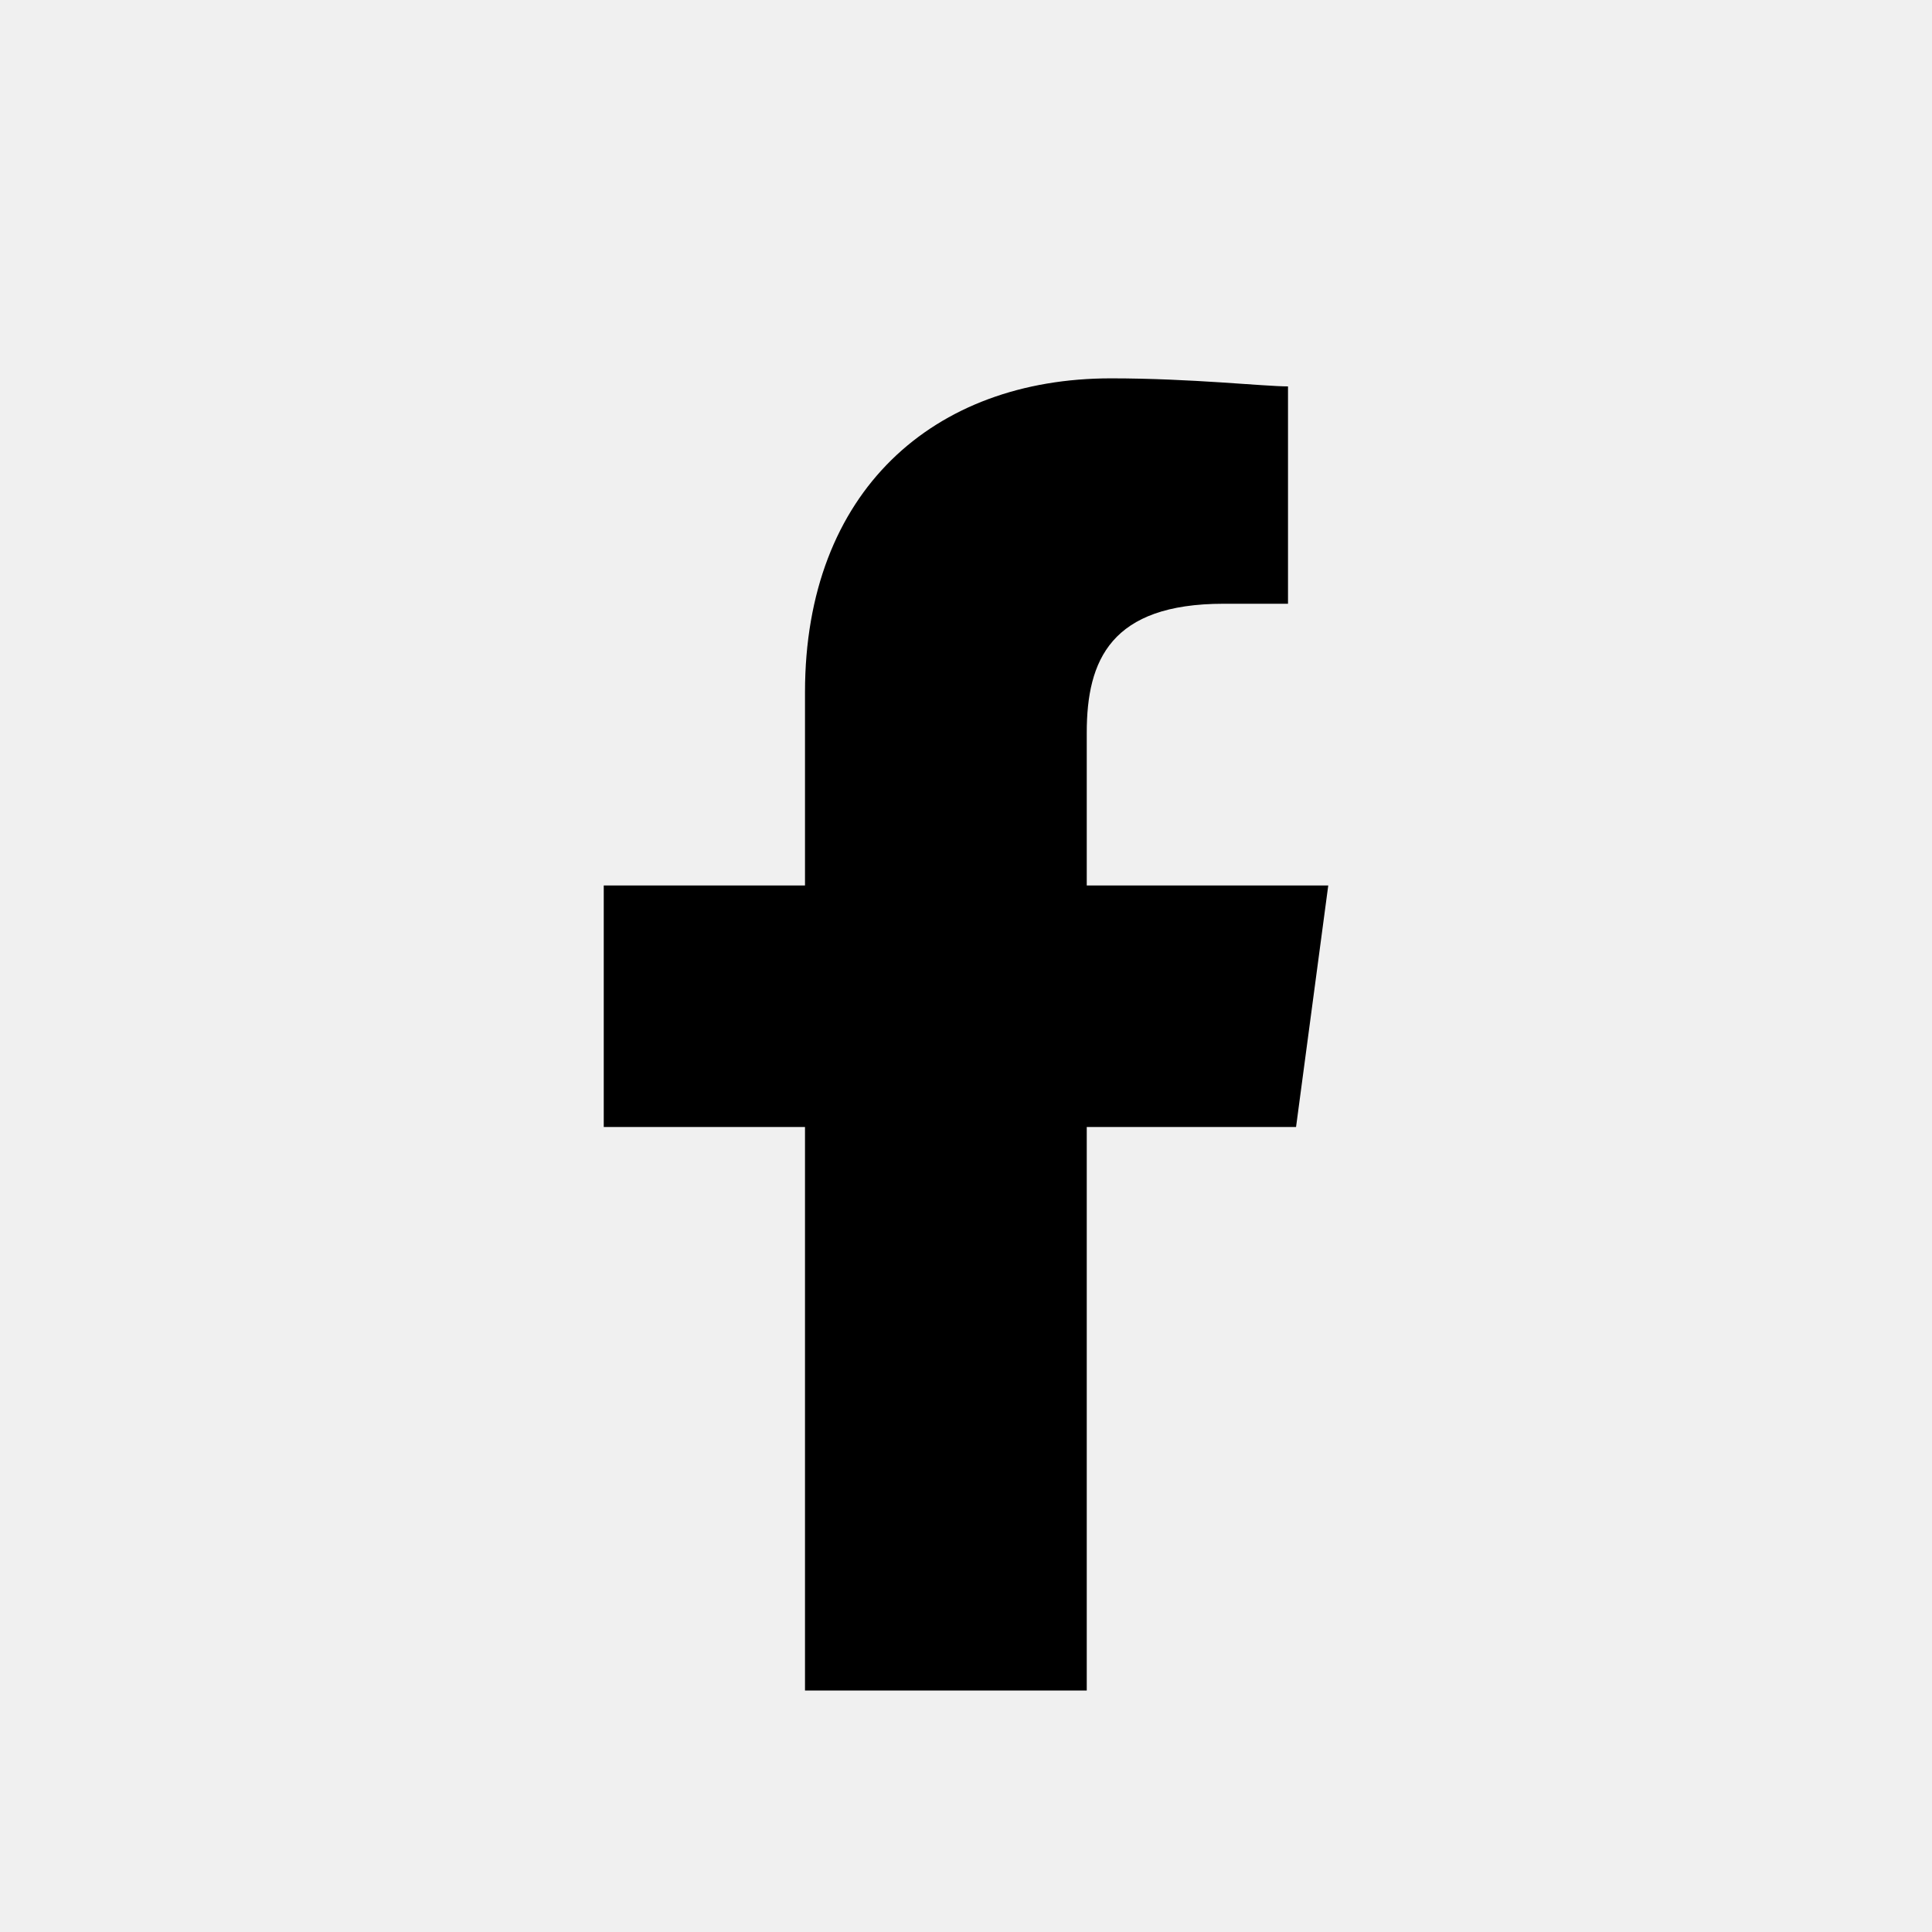
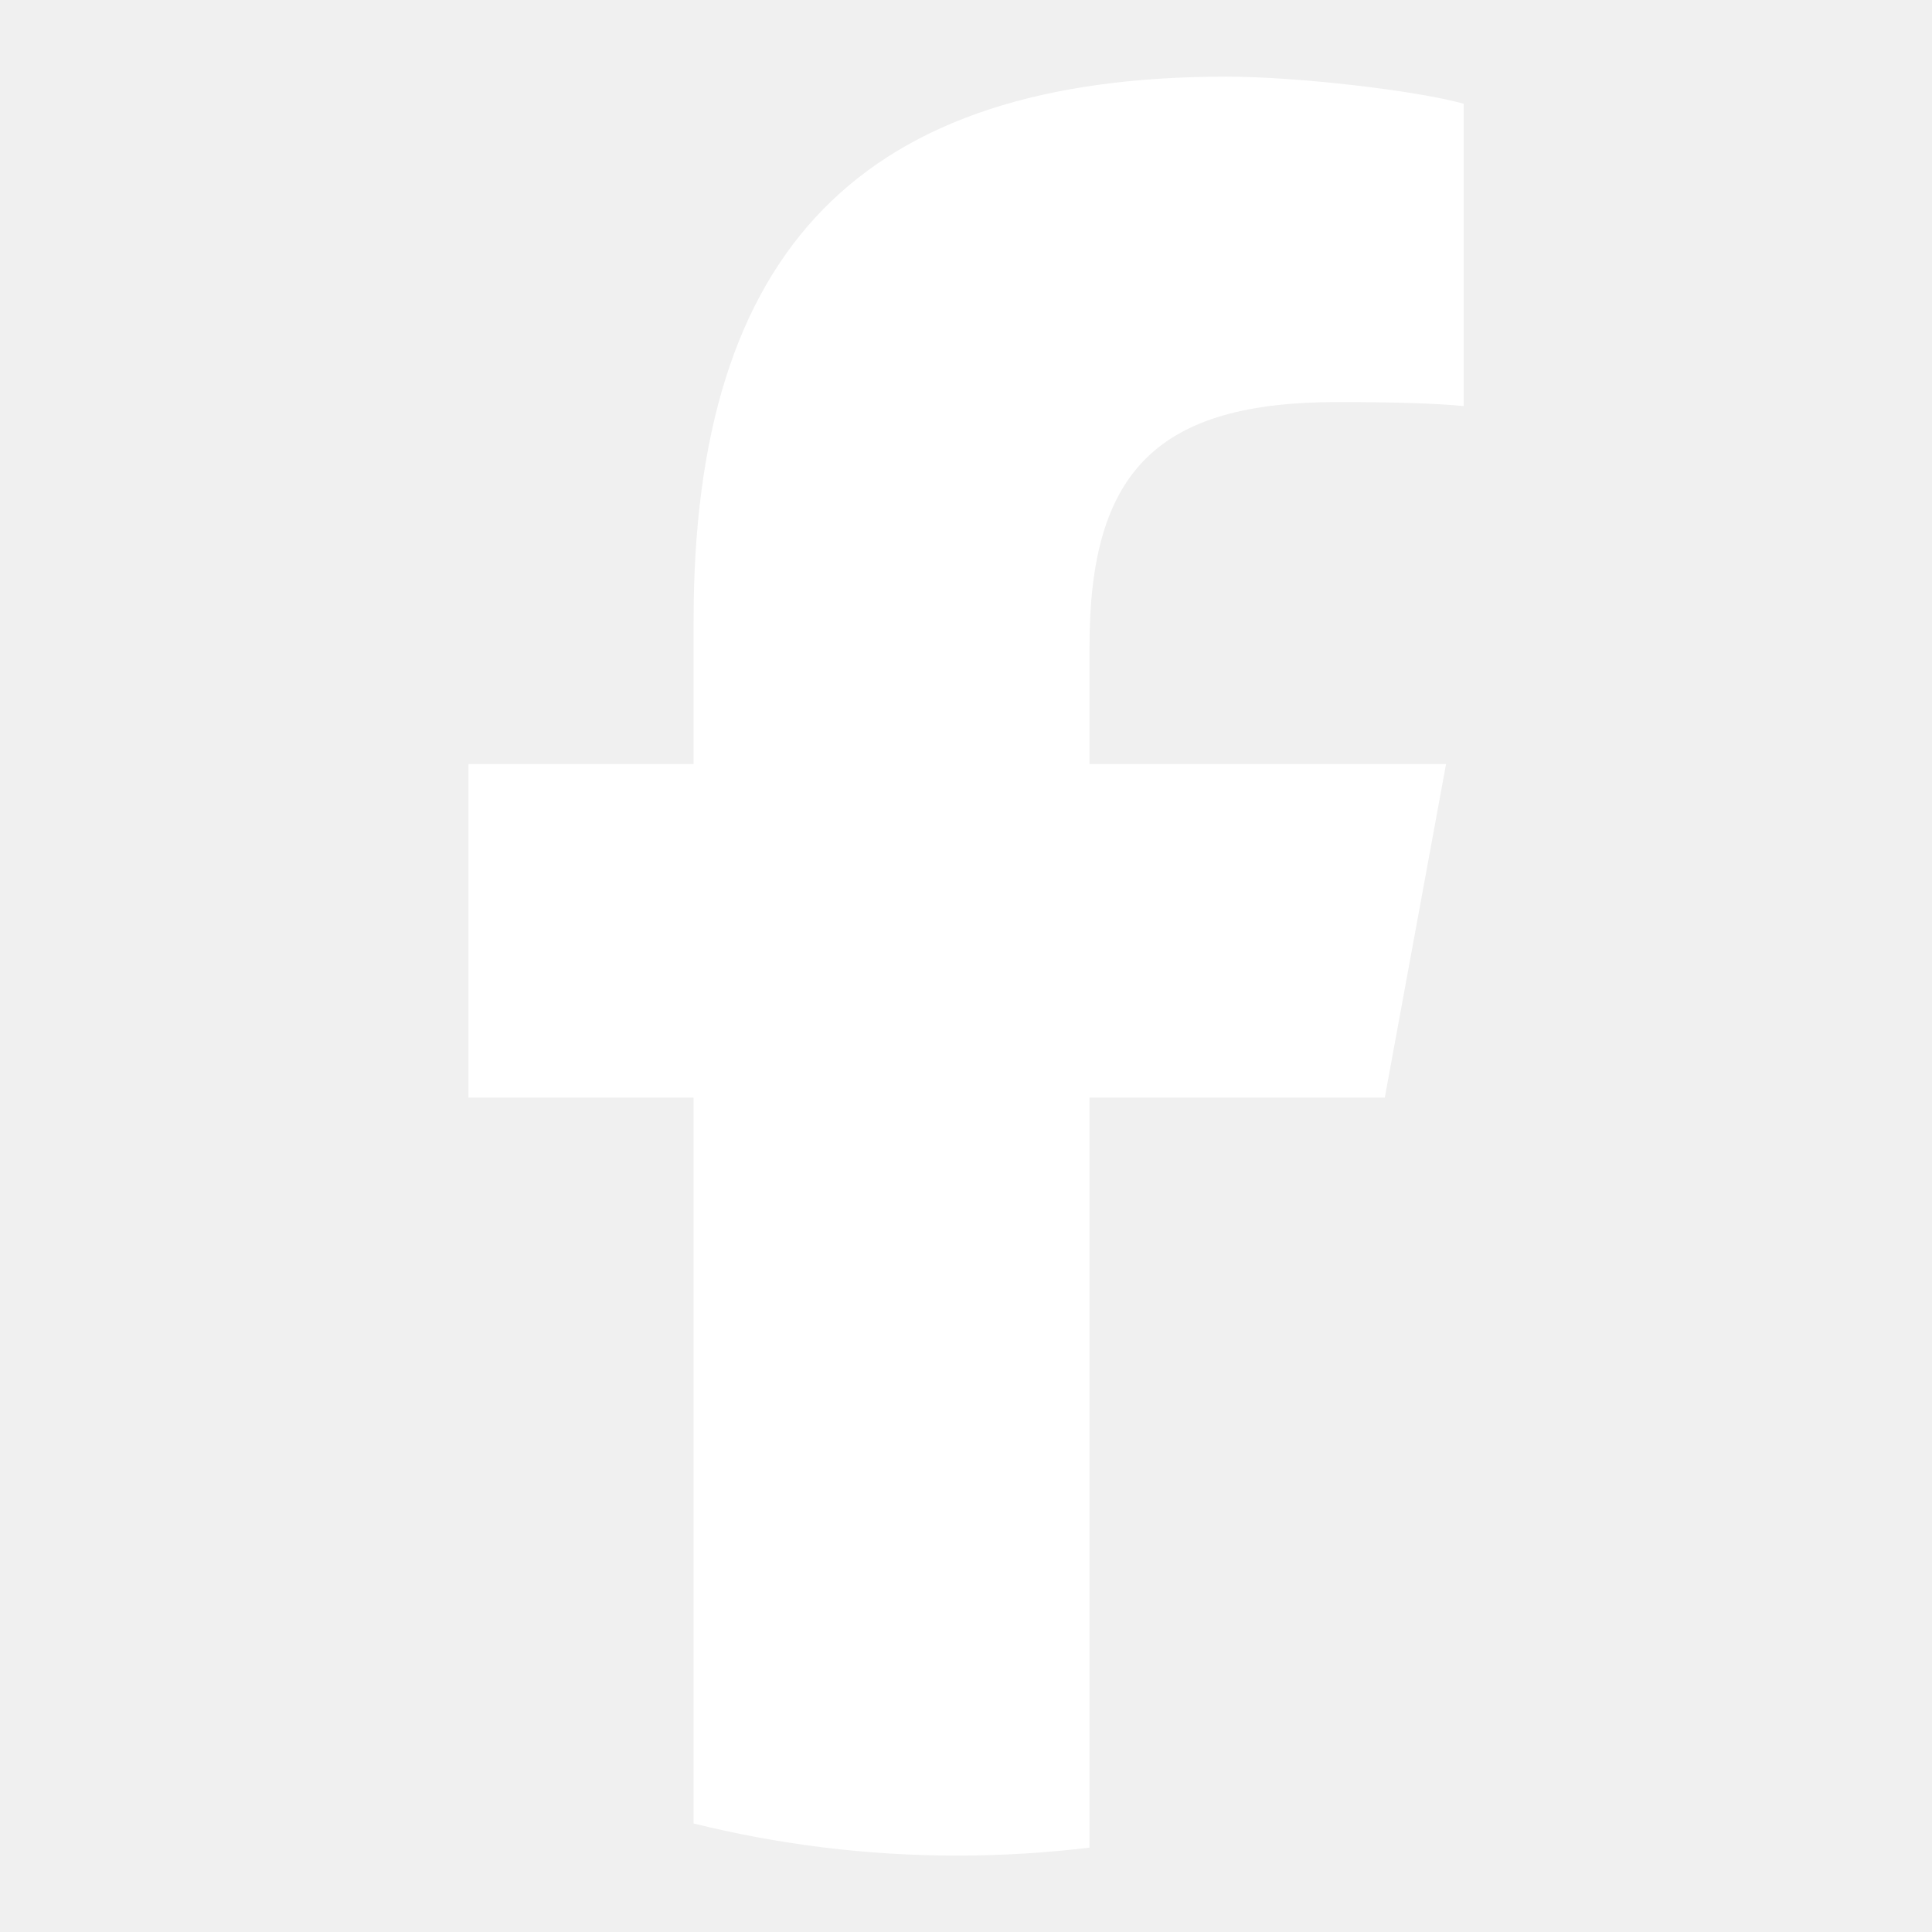
- <svg xmlns="http://www.w3.org/2000/svg" viewBox="0 0 24 24" fill="currentColor">
-   <path d="M13.5 21v-7h2.6l.4-3h-3V9.1c0-.9.3-1.6 1.7-1.6H16V4.8c-.3 0-1.2-.1-2.2-.1-2.2 0-3.8 1.4-3.8 3.9V11H7.5v3H10v7h3.5z" />
+ <svg xmlns="http://www.w3.org/2000/svg" viewBox="41 100 590 590">
+   <path fill="#FFFFFF" d="M463.89 435.2 L482.6 333.33 L373.72 333.33 L373.72 297.31 C373.72 243.48 394.83 222.78 449.49 222.78 C466.47 222.78 480.13 223.19 488 224.02 L488 131.68 C473.09 127.54 436.66 123.4 415.54 123.4 C304.15 123.4 252.81 175.99 252.81 289.44 L252.81 333.33 L184.07 333.33 L184.07 435.2 L252.81 435.2 L252.81 656.85 C278.6 663.25 305.56 666.67 333.33 666.67 C347 666.67 360.48 665.82 373.72 664.23 L373.72 435.2 Z" />
</svg>
